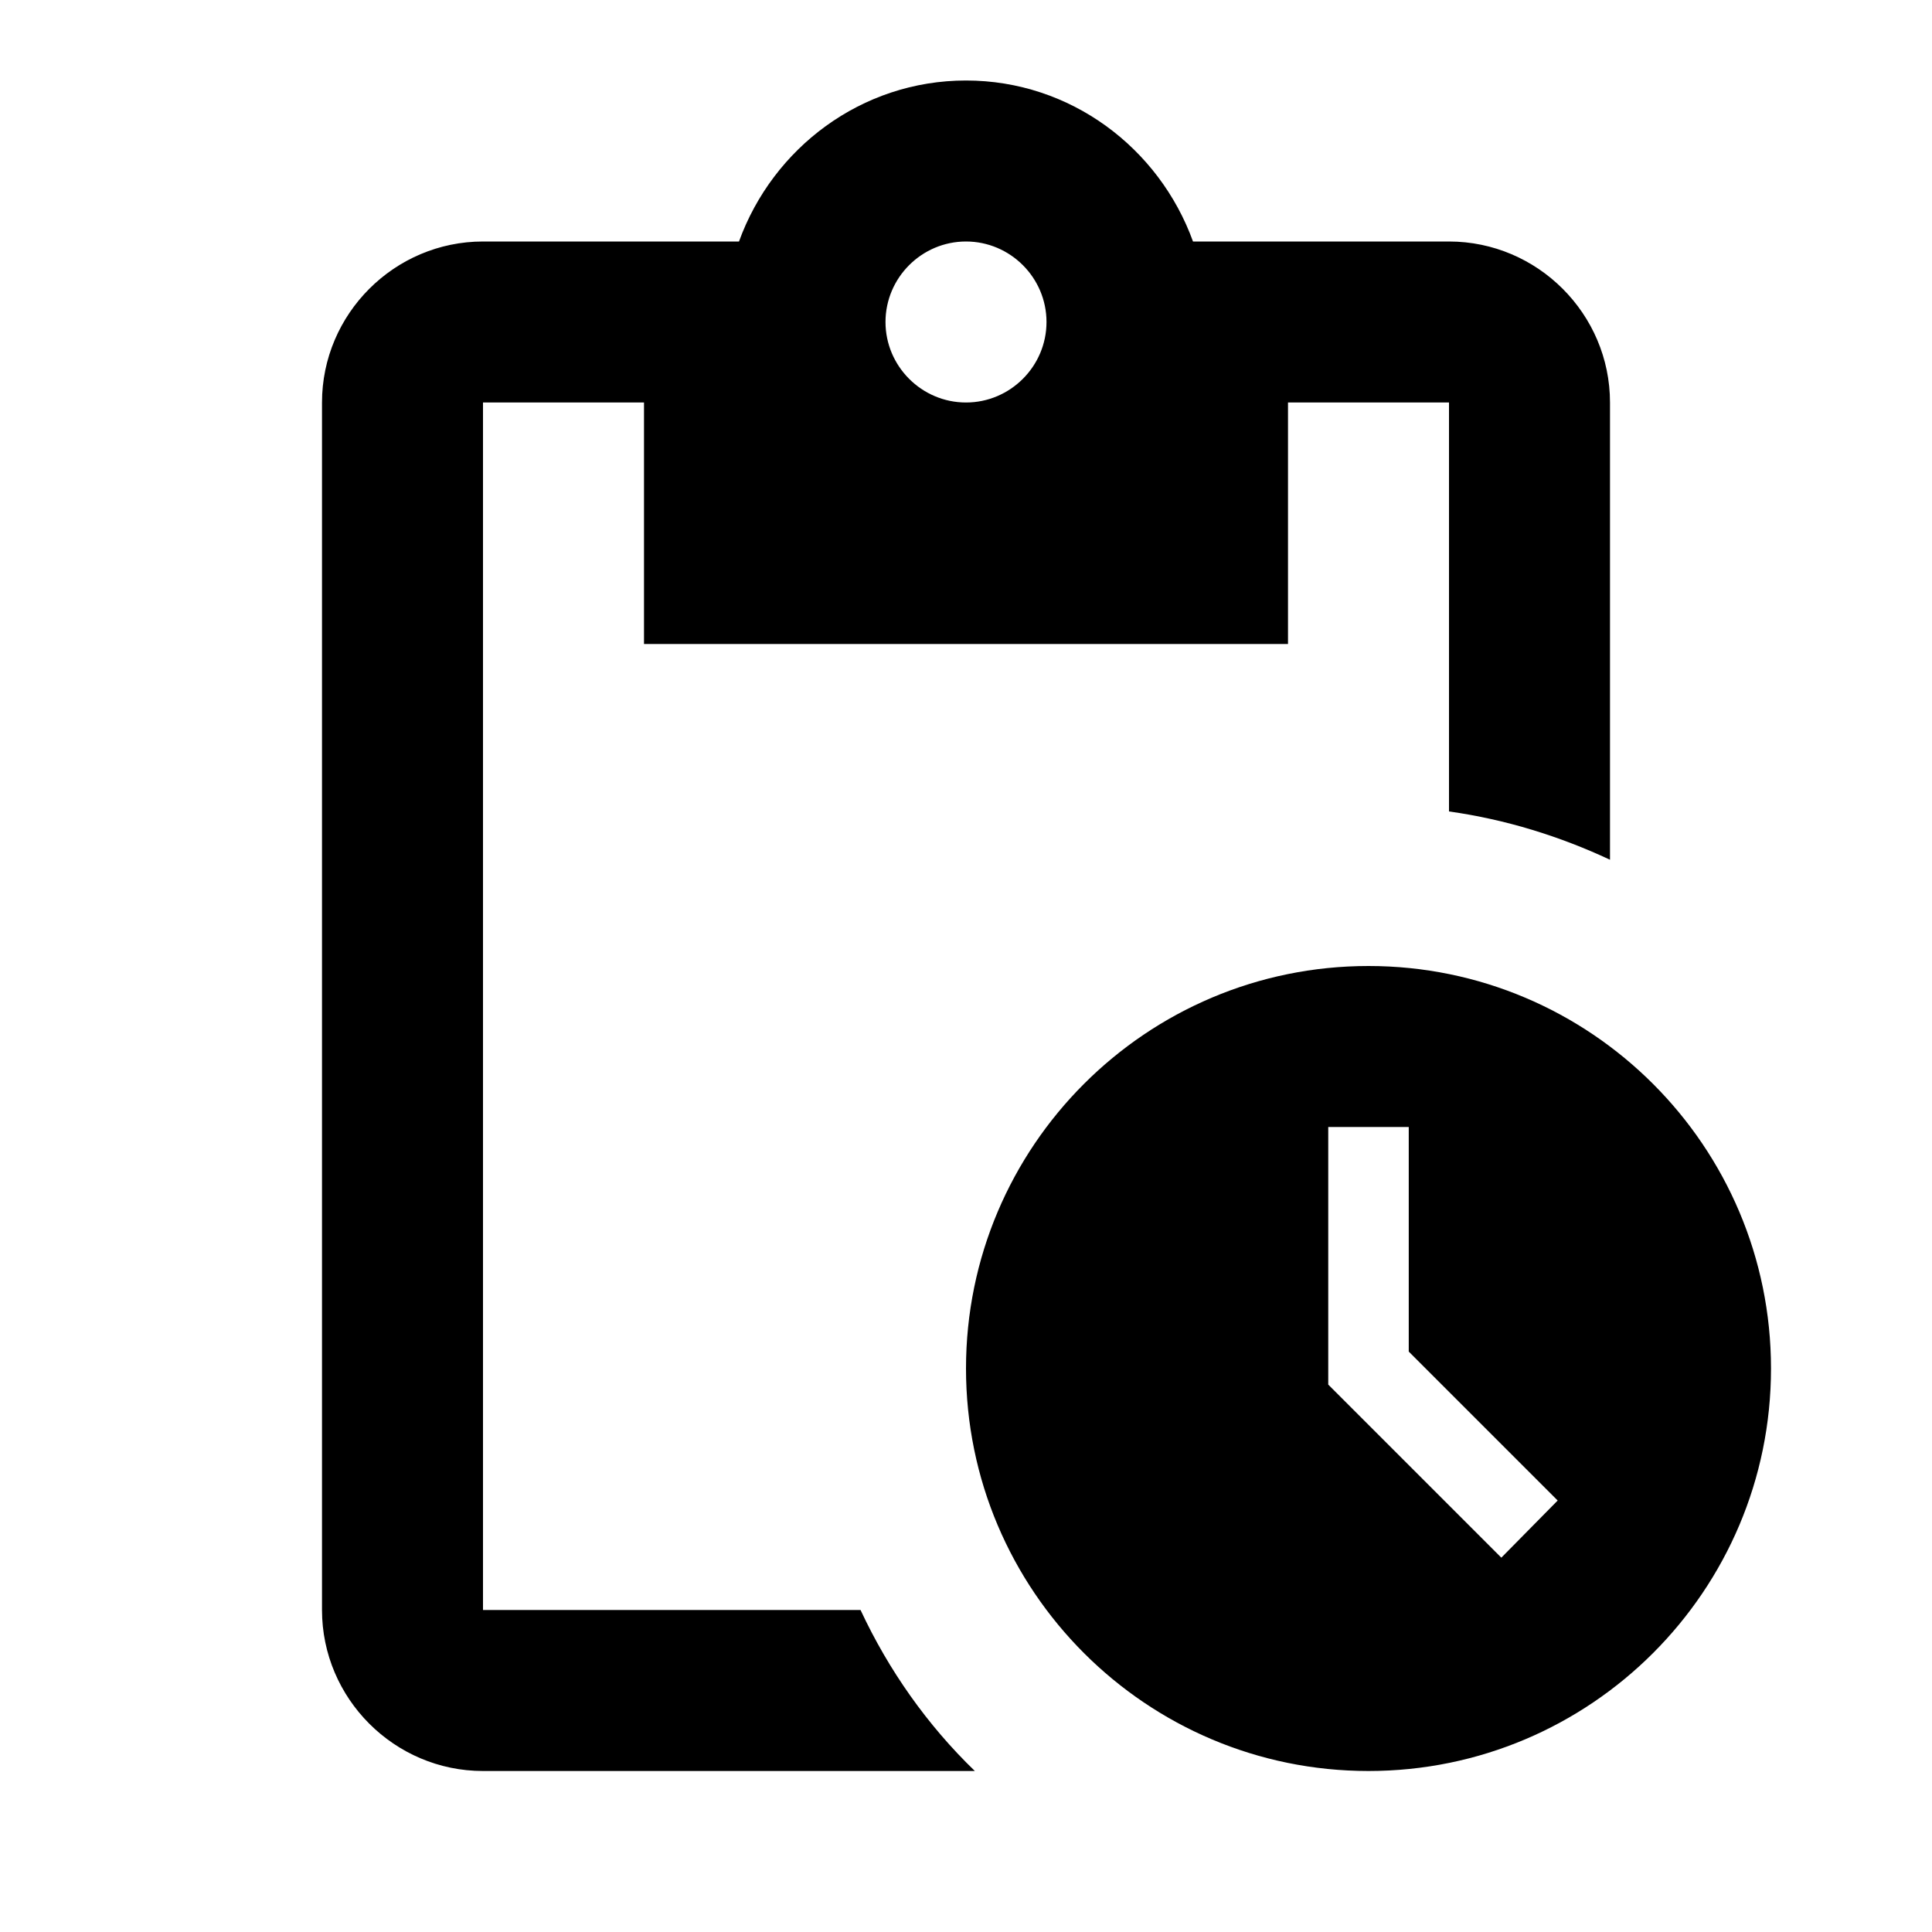
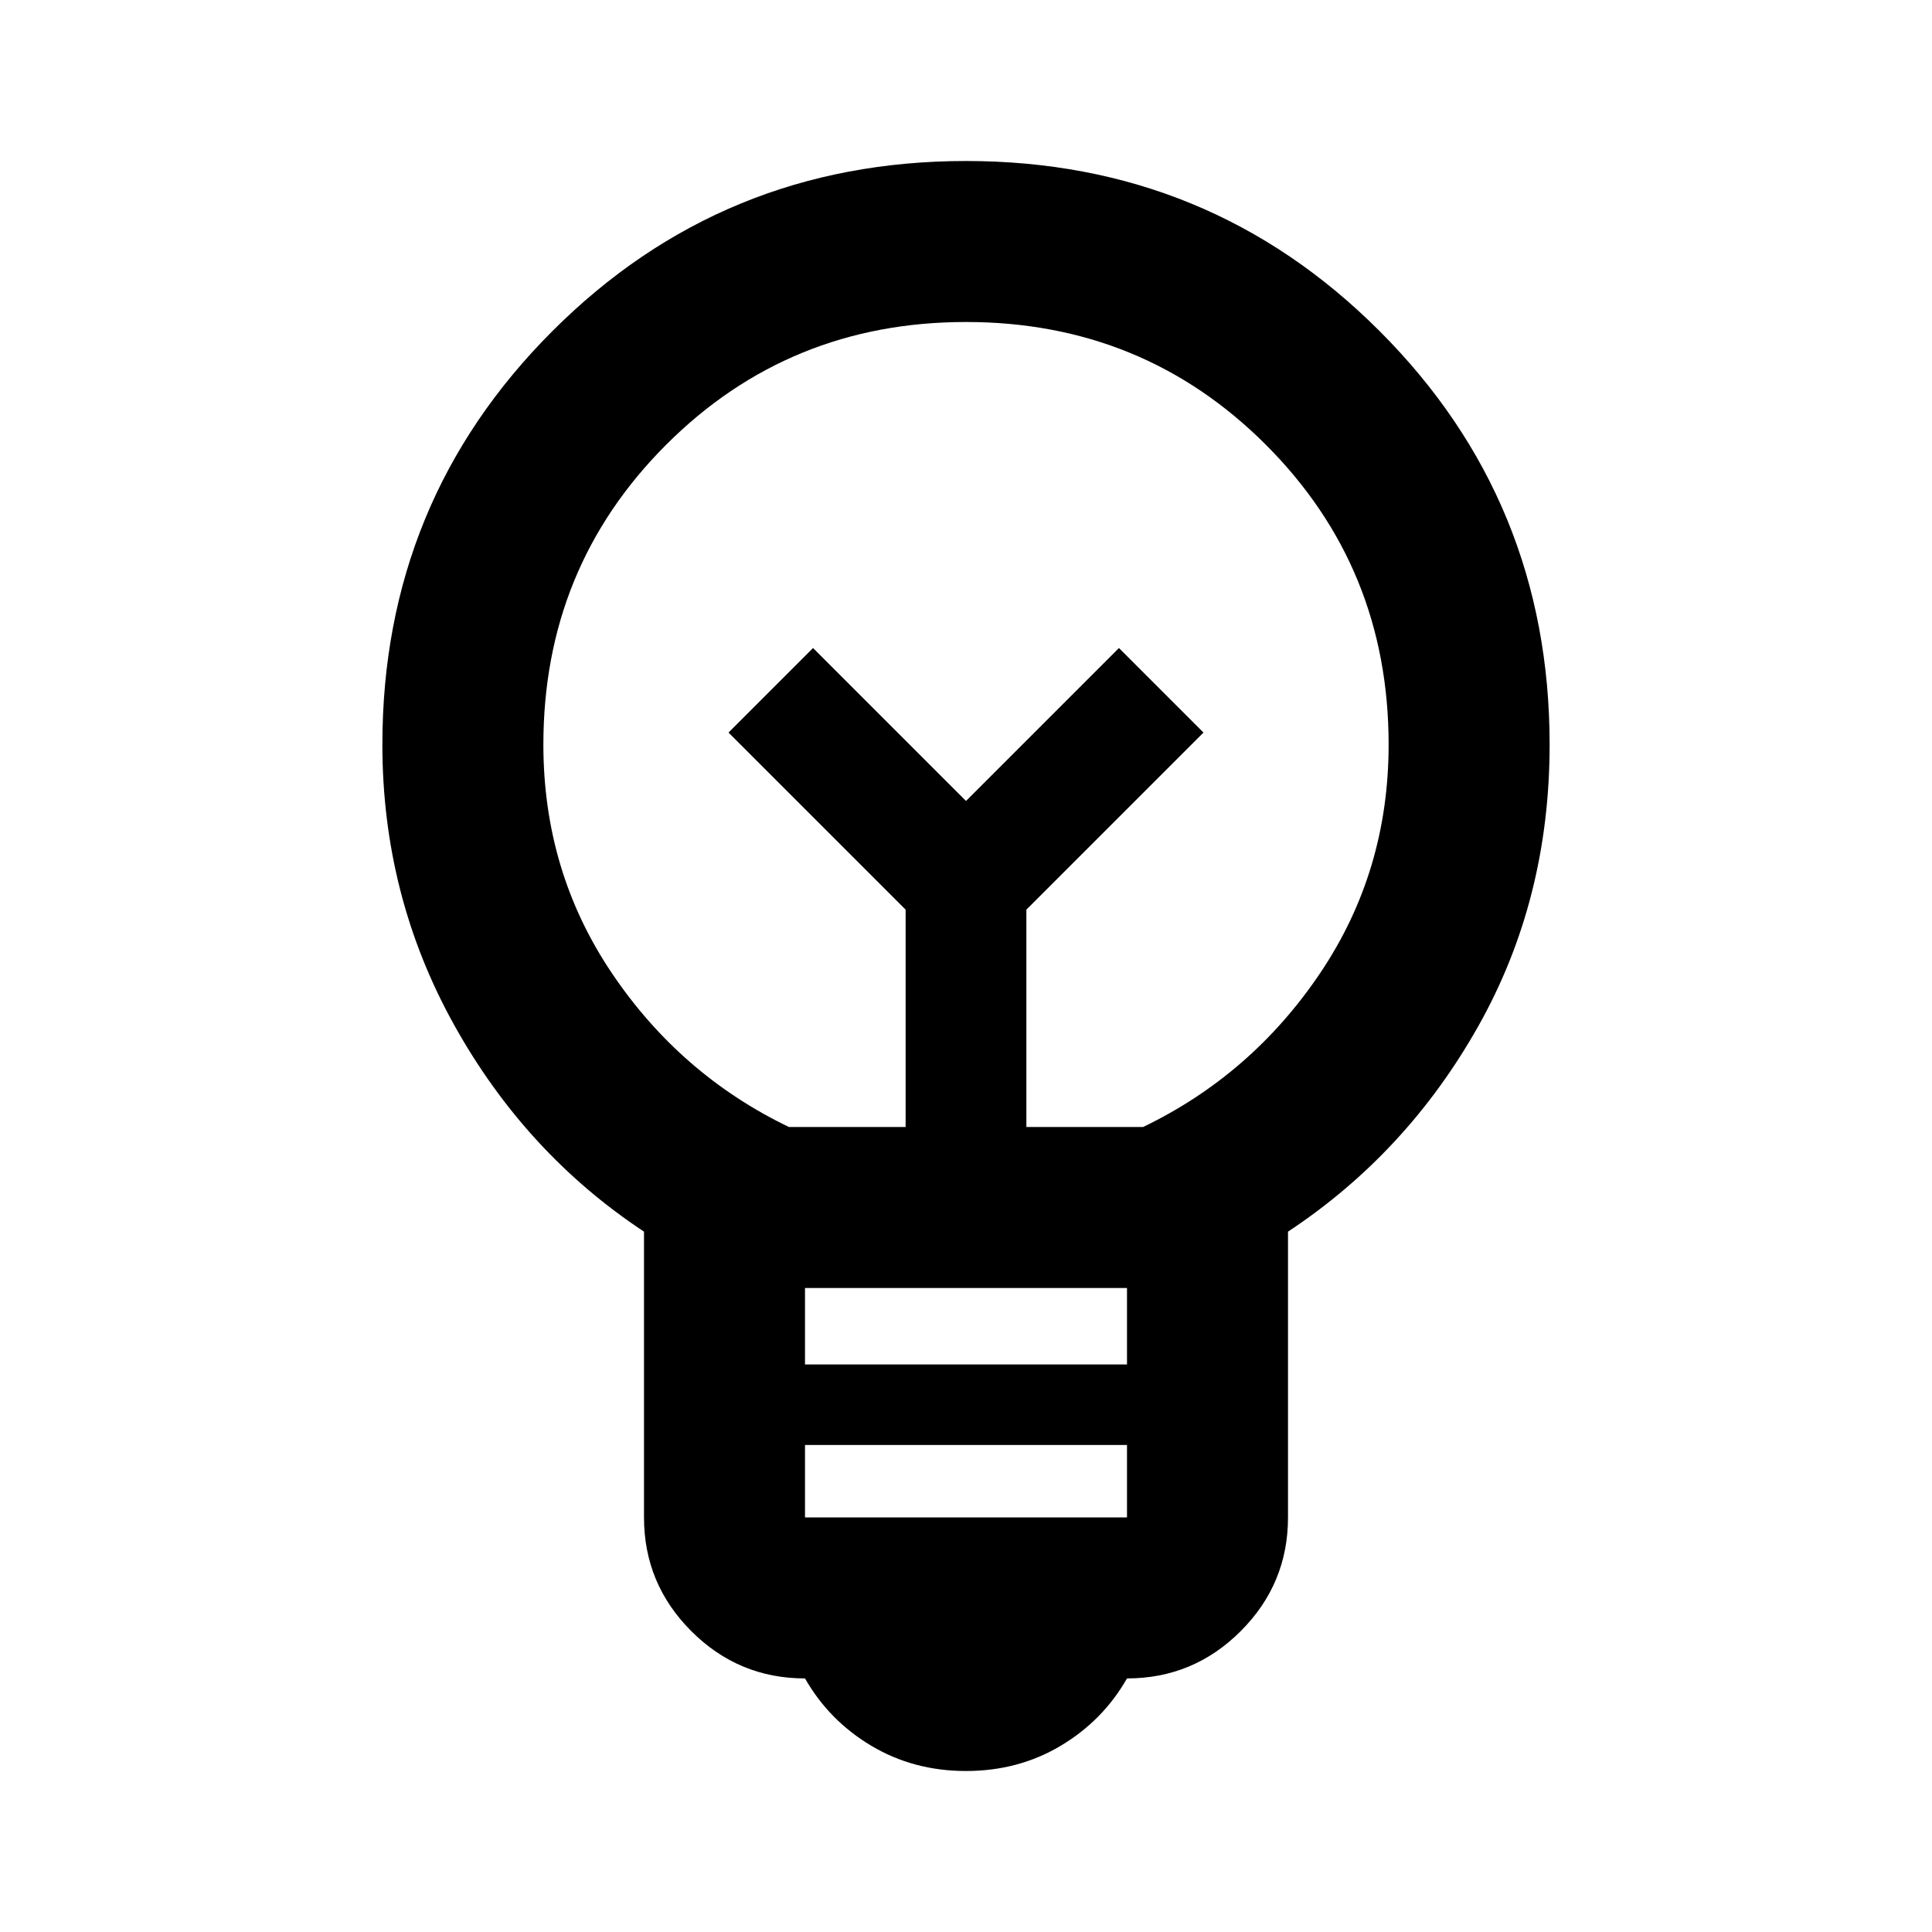
- <svg xmlns="http://www.w3.org/2000/svg" enable-background="new 0 0 24 24" height="24px" viewBox="0 0 24 24" width="24px" fill="currentColor">
-   <g>
-     <rect fill="none" height="24" width="24" />
-     <path d="M17,12c-2.76,0-5,2.24-5,5s2.24,5,5,5c2.76,0,5-2.24,5-5S19.76,12,17,12z M18.65,19.35l-2.15-2.15V14h1v2.79l1.85,1.85 L18.65,19.35z M18,3h-3.18C14.4,1.84,13.3,1,12,1S9.6,1.84,9.18,3H6C4.9,3,4,3.9,4,5v15c0,1.1,0.9,2,2,2h6.11 c-0.59-0.57-1.07-1.25-1.42-2H6V5h2v3h8V5h2v5.08c0.71,0.1,1.38,0.31,2,0.6V5C20,3.9,19.1,3,18,3z M12,5c-0.55,0-1-0.45-1-1 c0-0.55,0.45-1,1-1c0.55,0,1,0.45,1,1C13,4.55,12.55,5,12,5z" />
-   </g>
+ <svg xmlns="http://www.w3.org/2000/svg" height="24px" viewBox="0 -960 960 960" width="24px" fill="currentColor">
+   <path d="M480-80q-26 0-47-12.5T400-126q-33 0-56.5-23.5T320-206v-142q-59-39-94.5-103T190-590q0-121 84.5-205.5T480-880q121 0 205.5 84.5T770-590q0 77-35.5 140T640-348v142q0 33-23.5 56.5T560-126q-12 21-33 33.5T480-80Zm-80-126h160v-36H400v36Zm0-76h160v-38H400v38Zm-8-118h58v-108l-88-88 42-42 76 76 76-76 42 42-88 88v108h58q54-26 88-76.5T690-590q0-88-61-149t-149-61q-88 0-149 61t-61 149q0 63 34 113.5t88 76.5Zm88-162Zm0-38Z" />
</svg>
